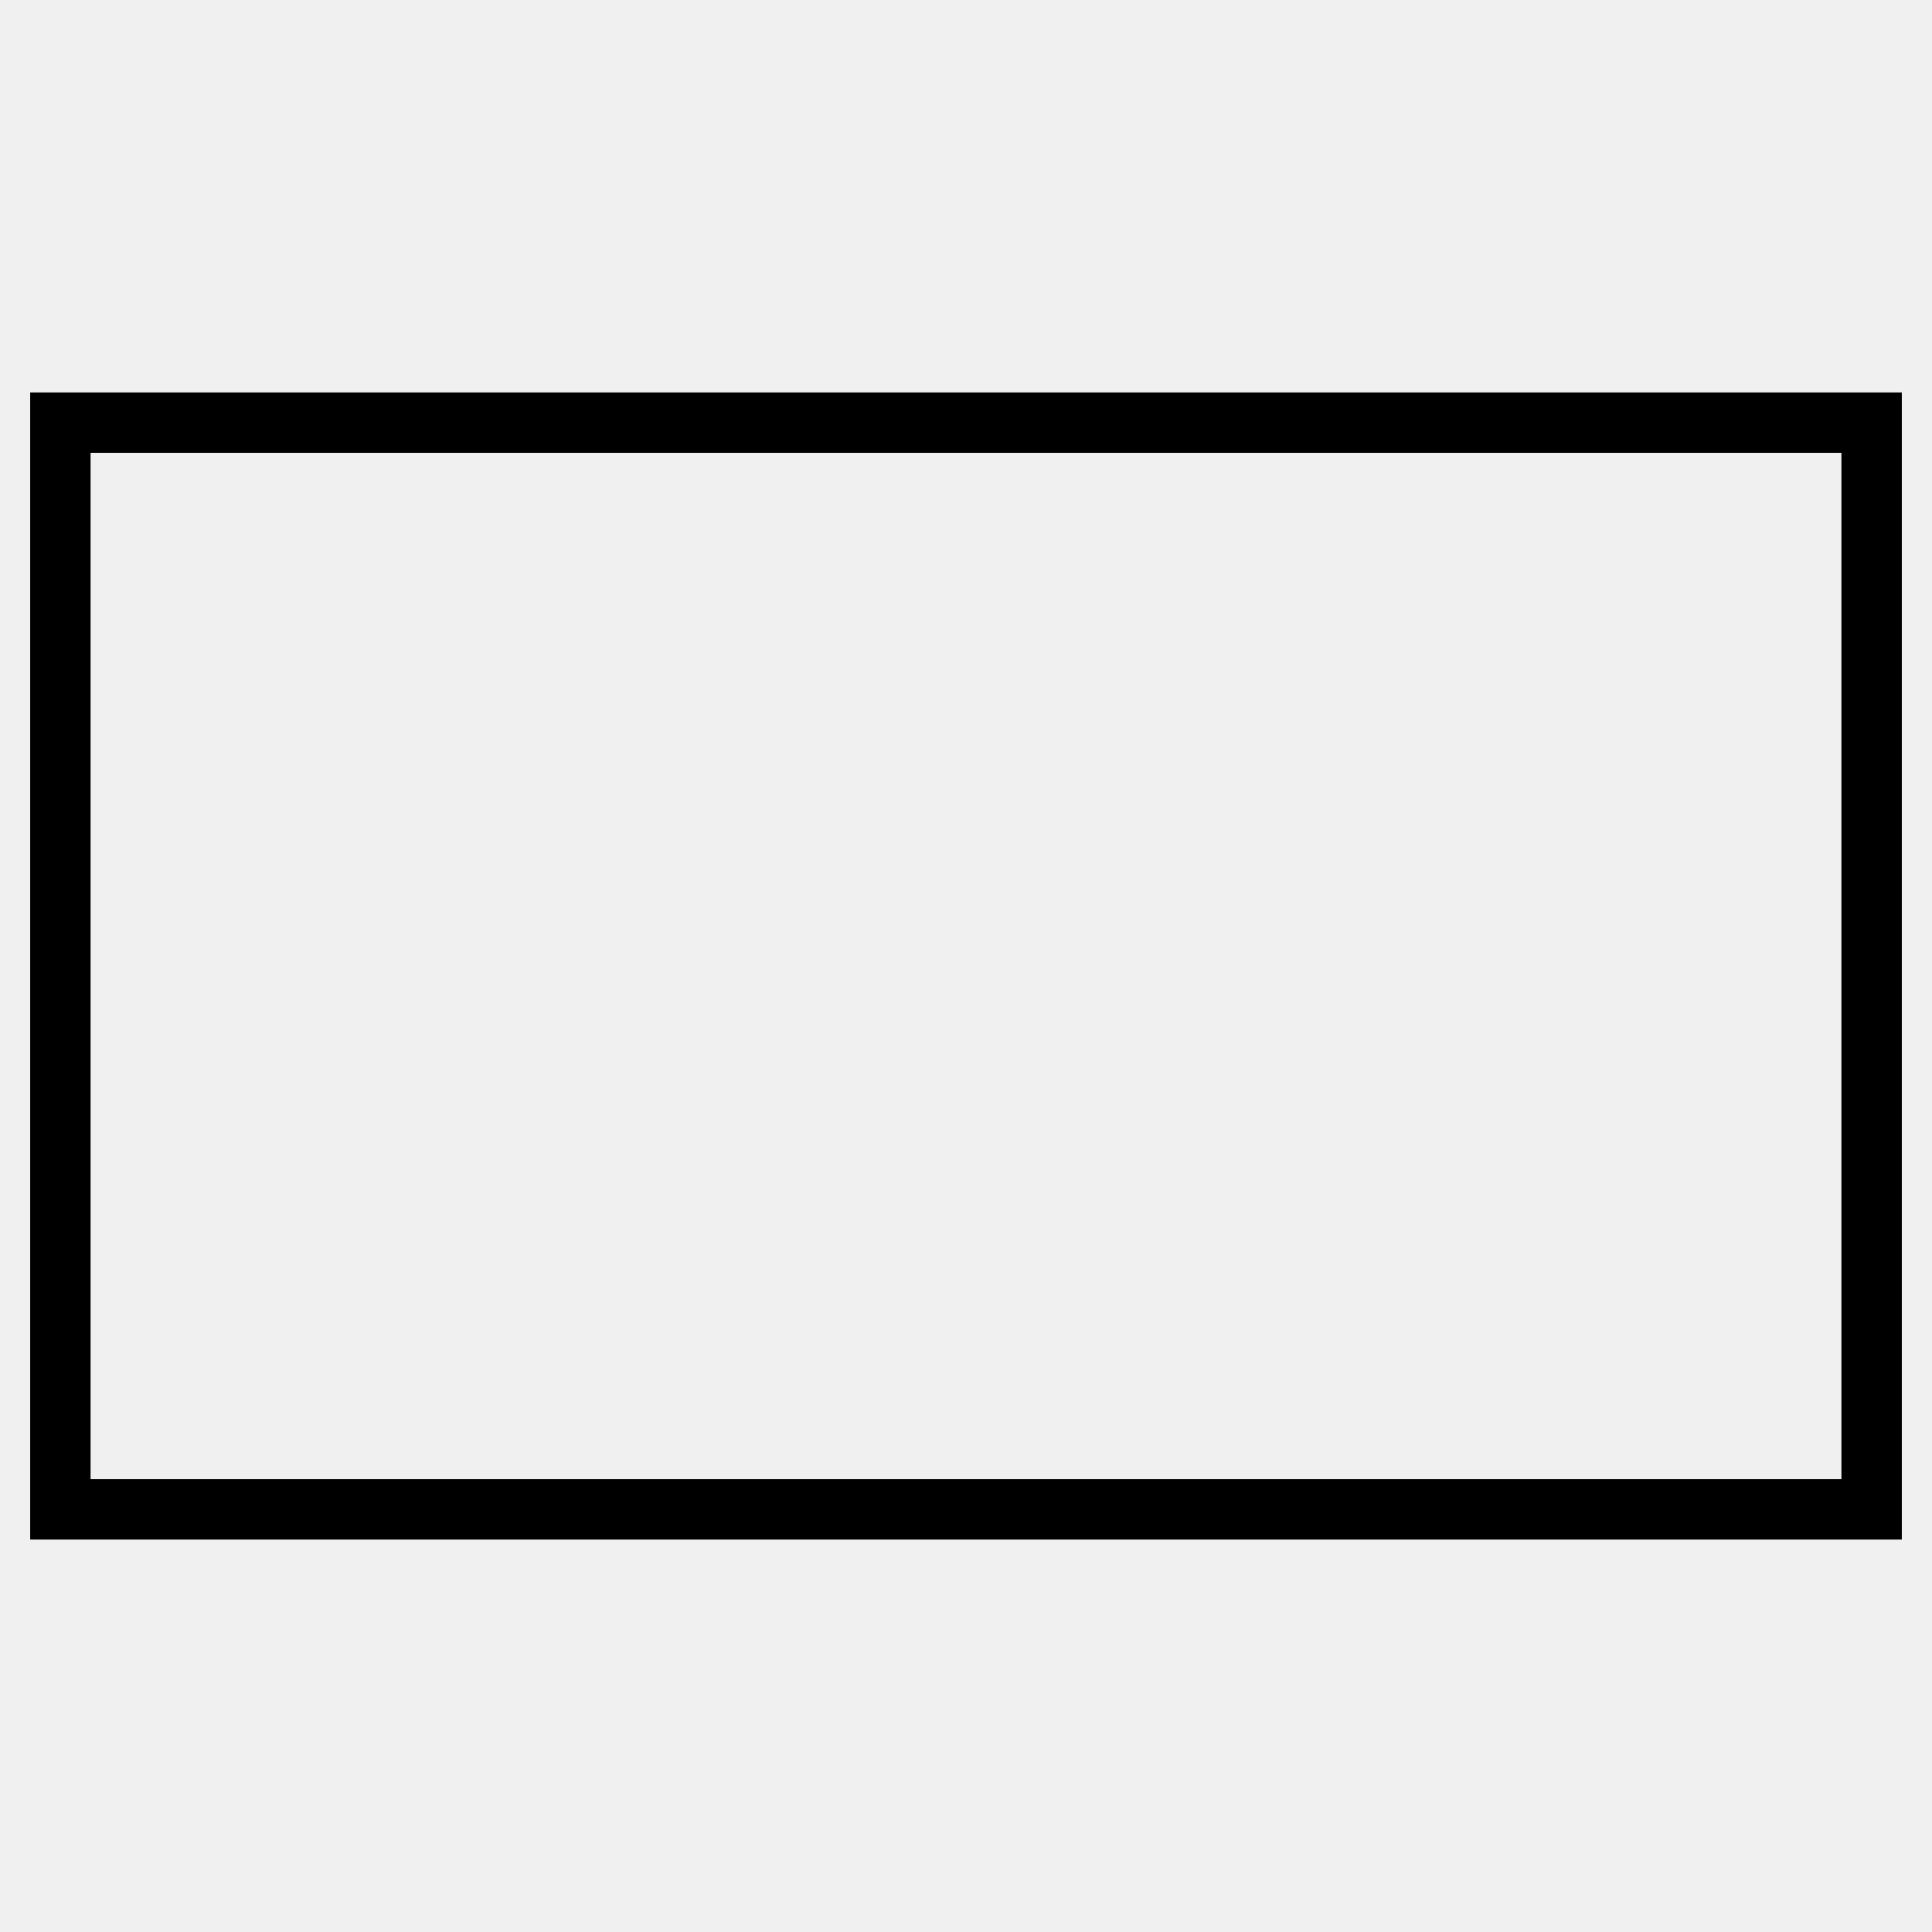
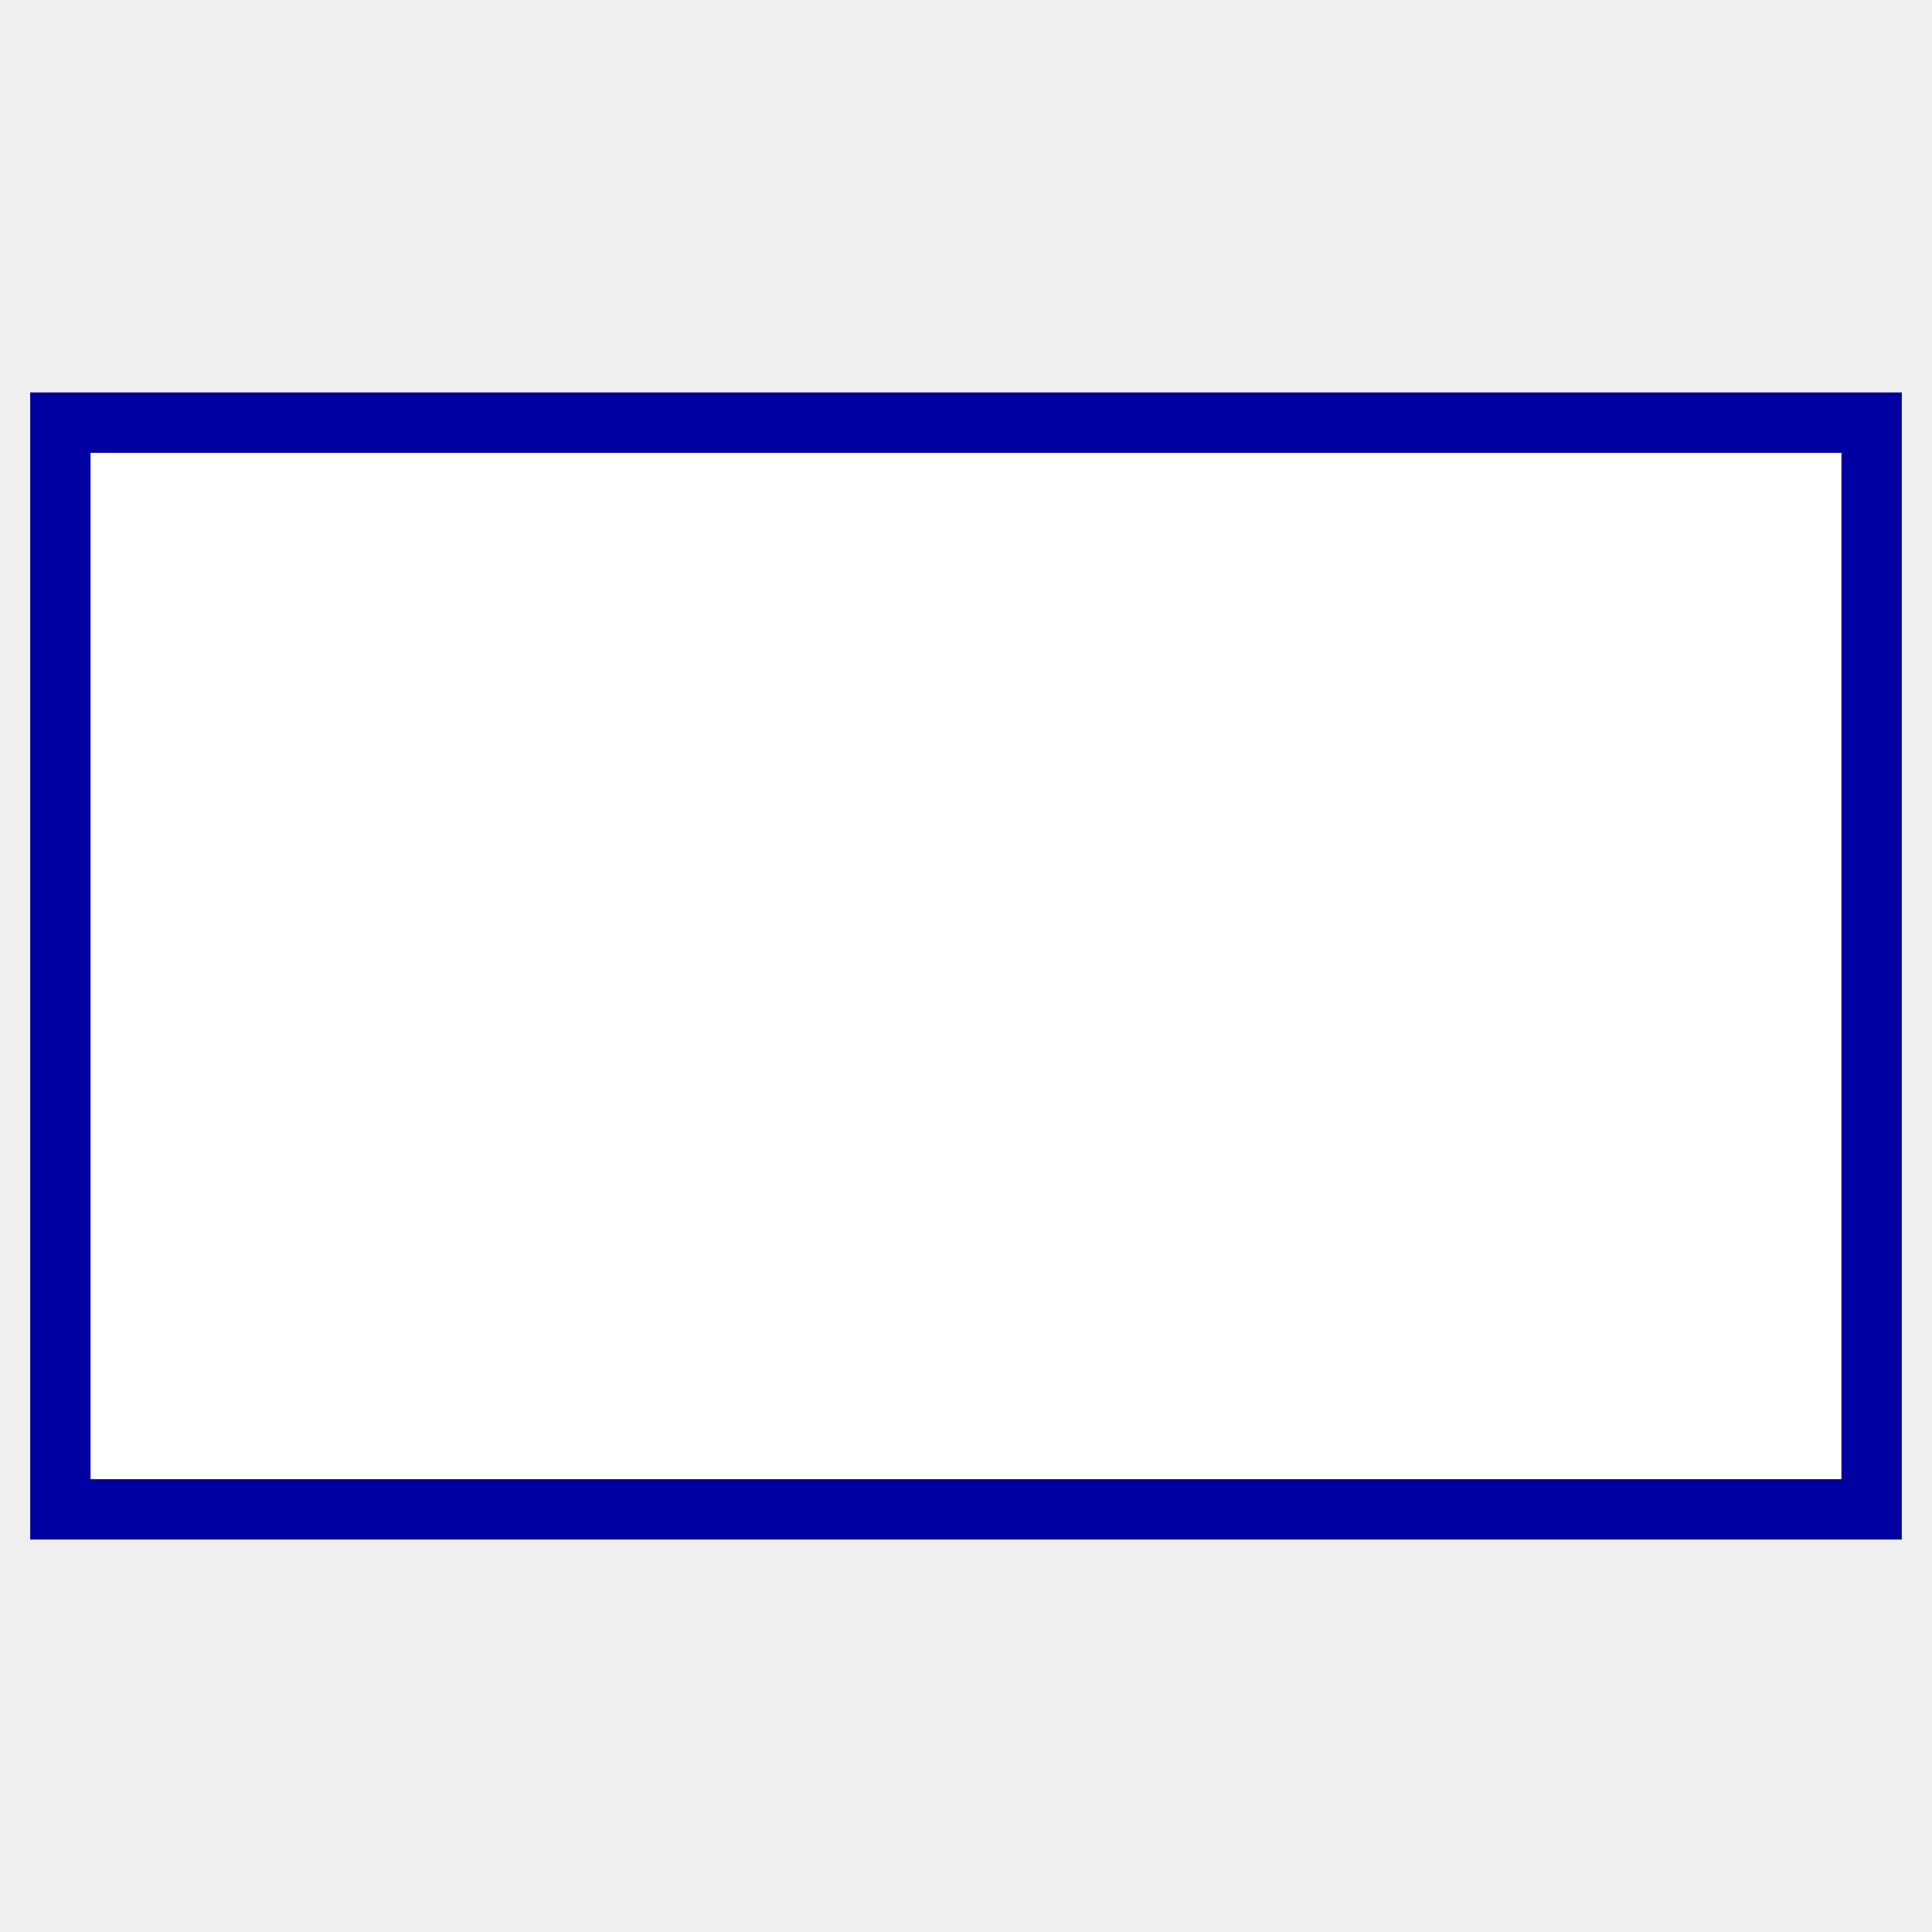
<svg xmlns="http://www.w3.org/2000/svg" width="100%" height="100%" viewBox="0 0 32 32" preserveAspectRatio="xMidYMid meet" version="1.1">
-   <path stroke="#000000" fill="none" d="M 1,7 L 31,7 L 31,25 L 1,25 Z " />
+   <path stroke="#0000a0" fill="white" d="M 1,7 L 31,7 L 31,25 L 1,25 Z " />
</svg>
